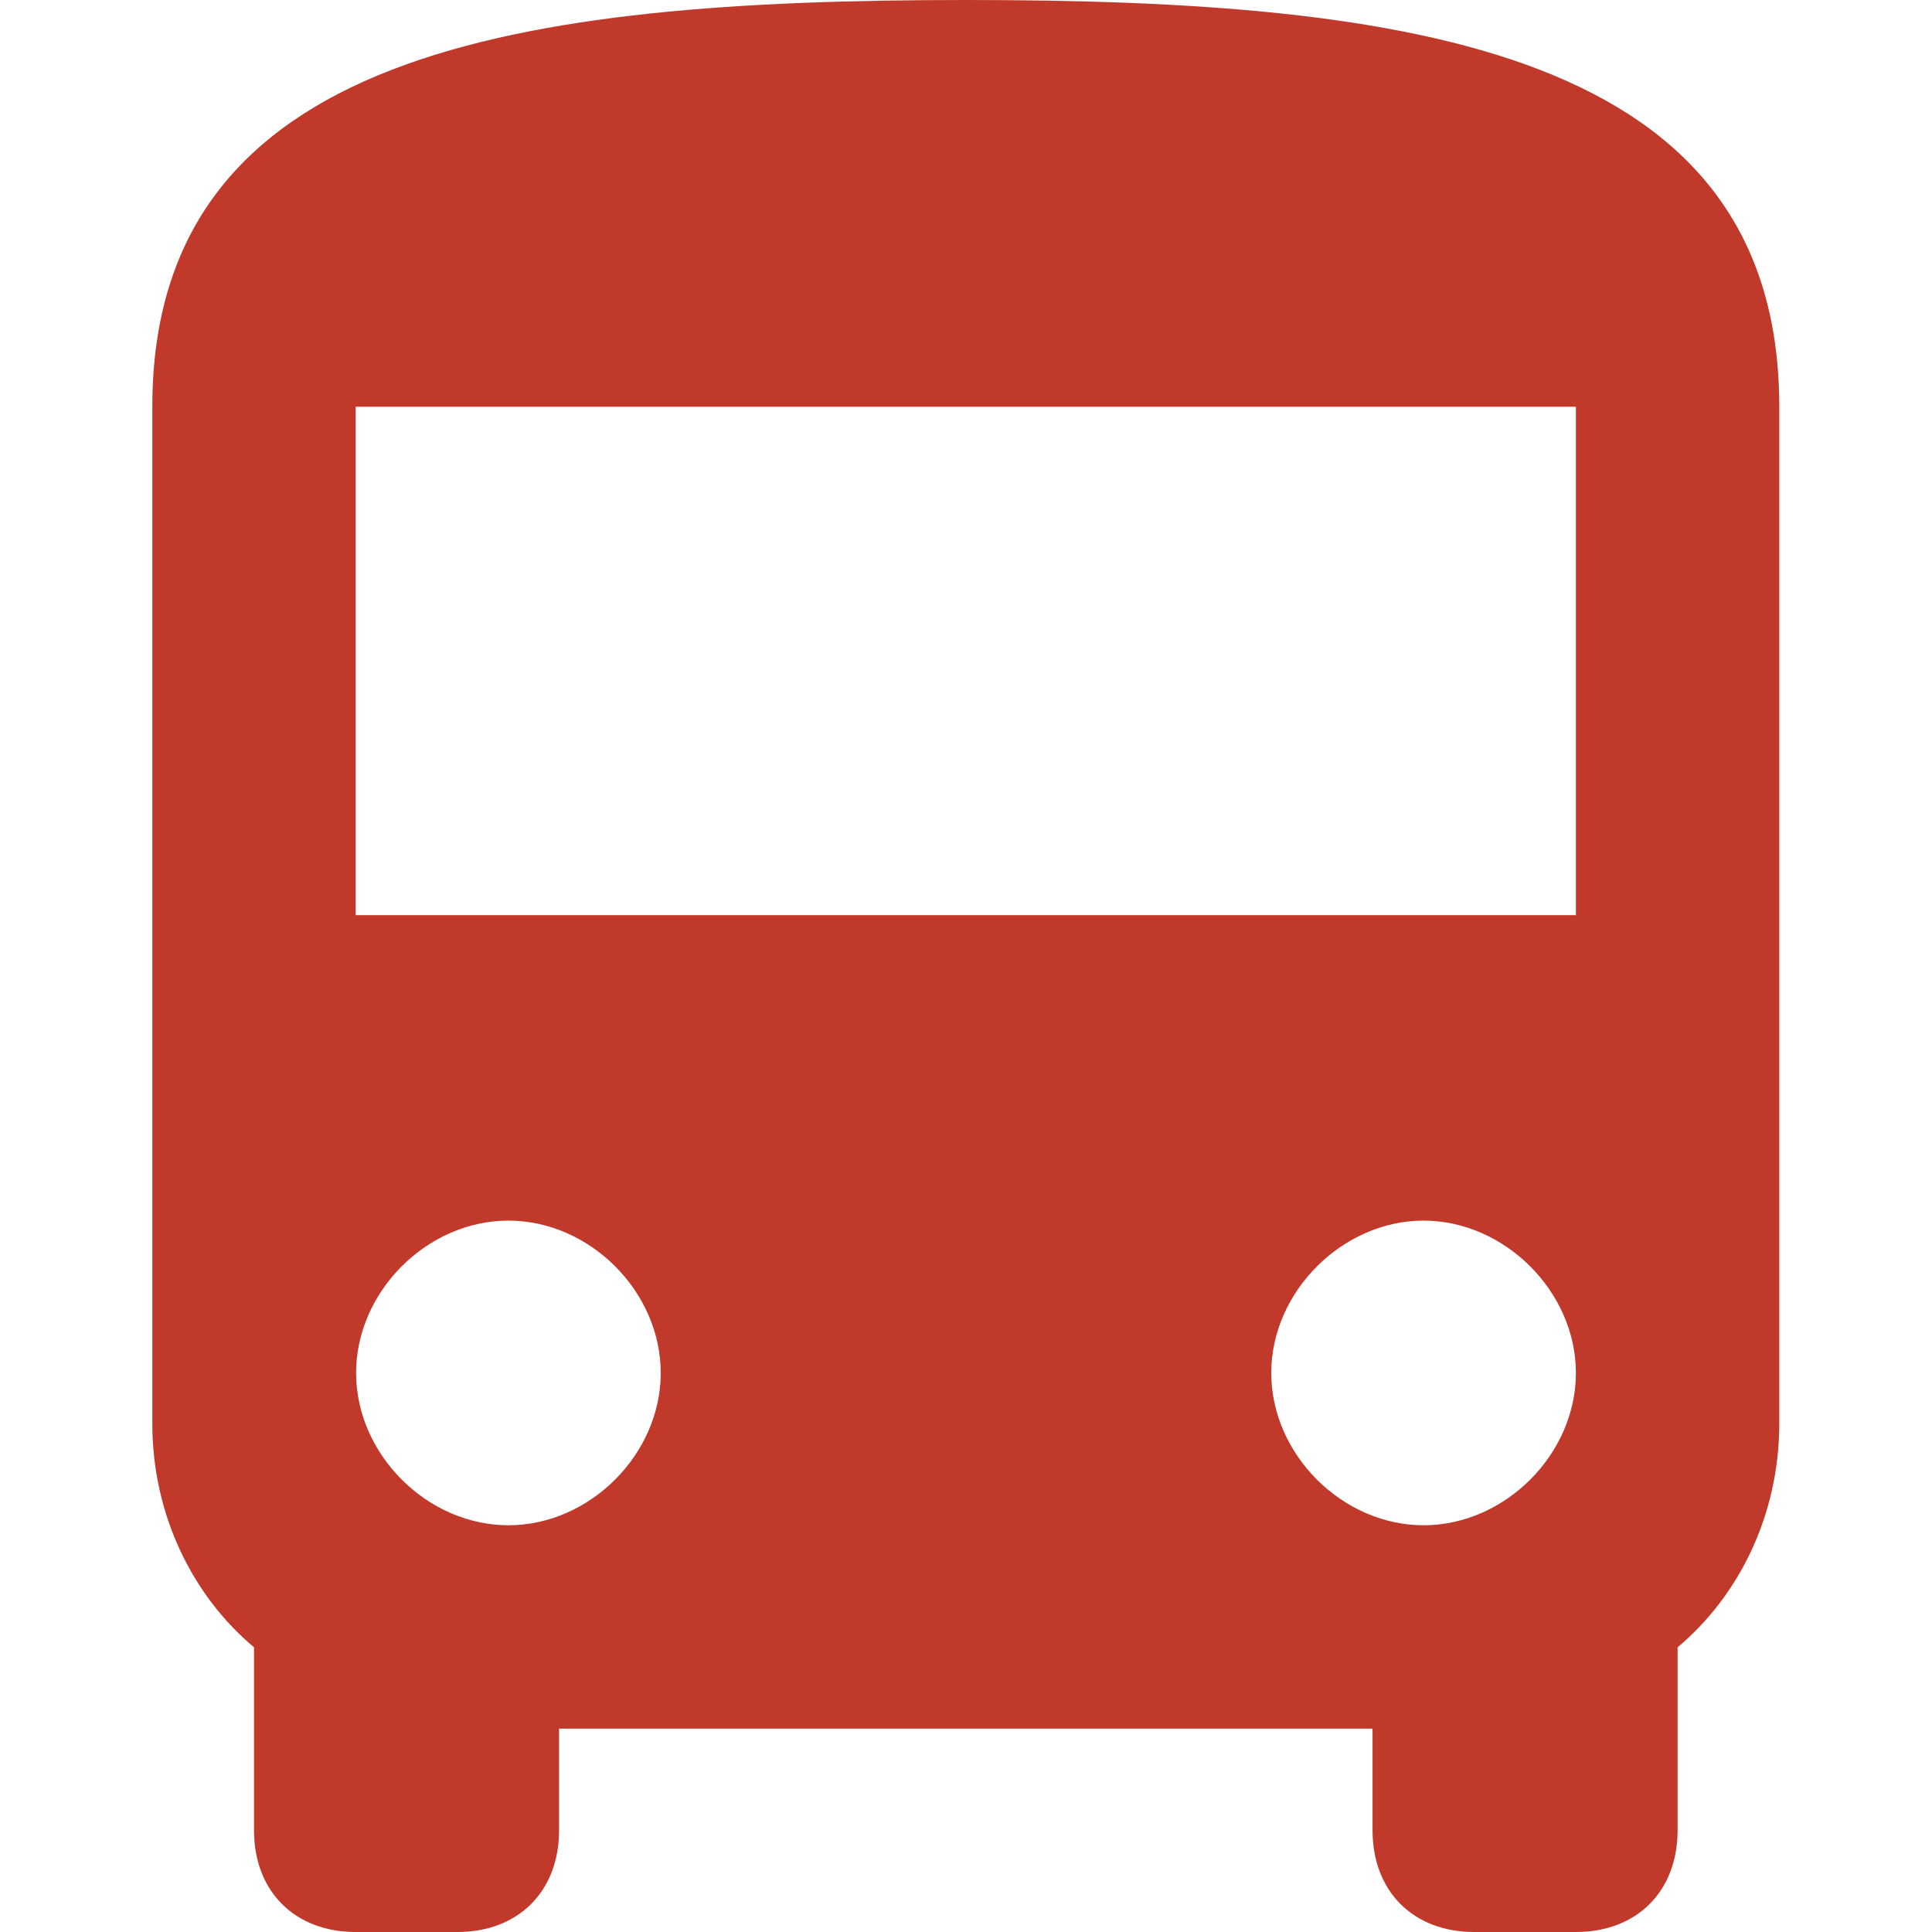
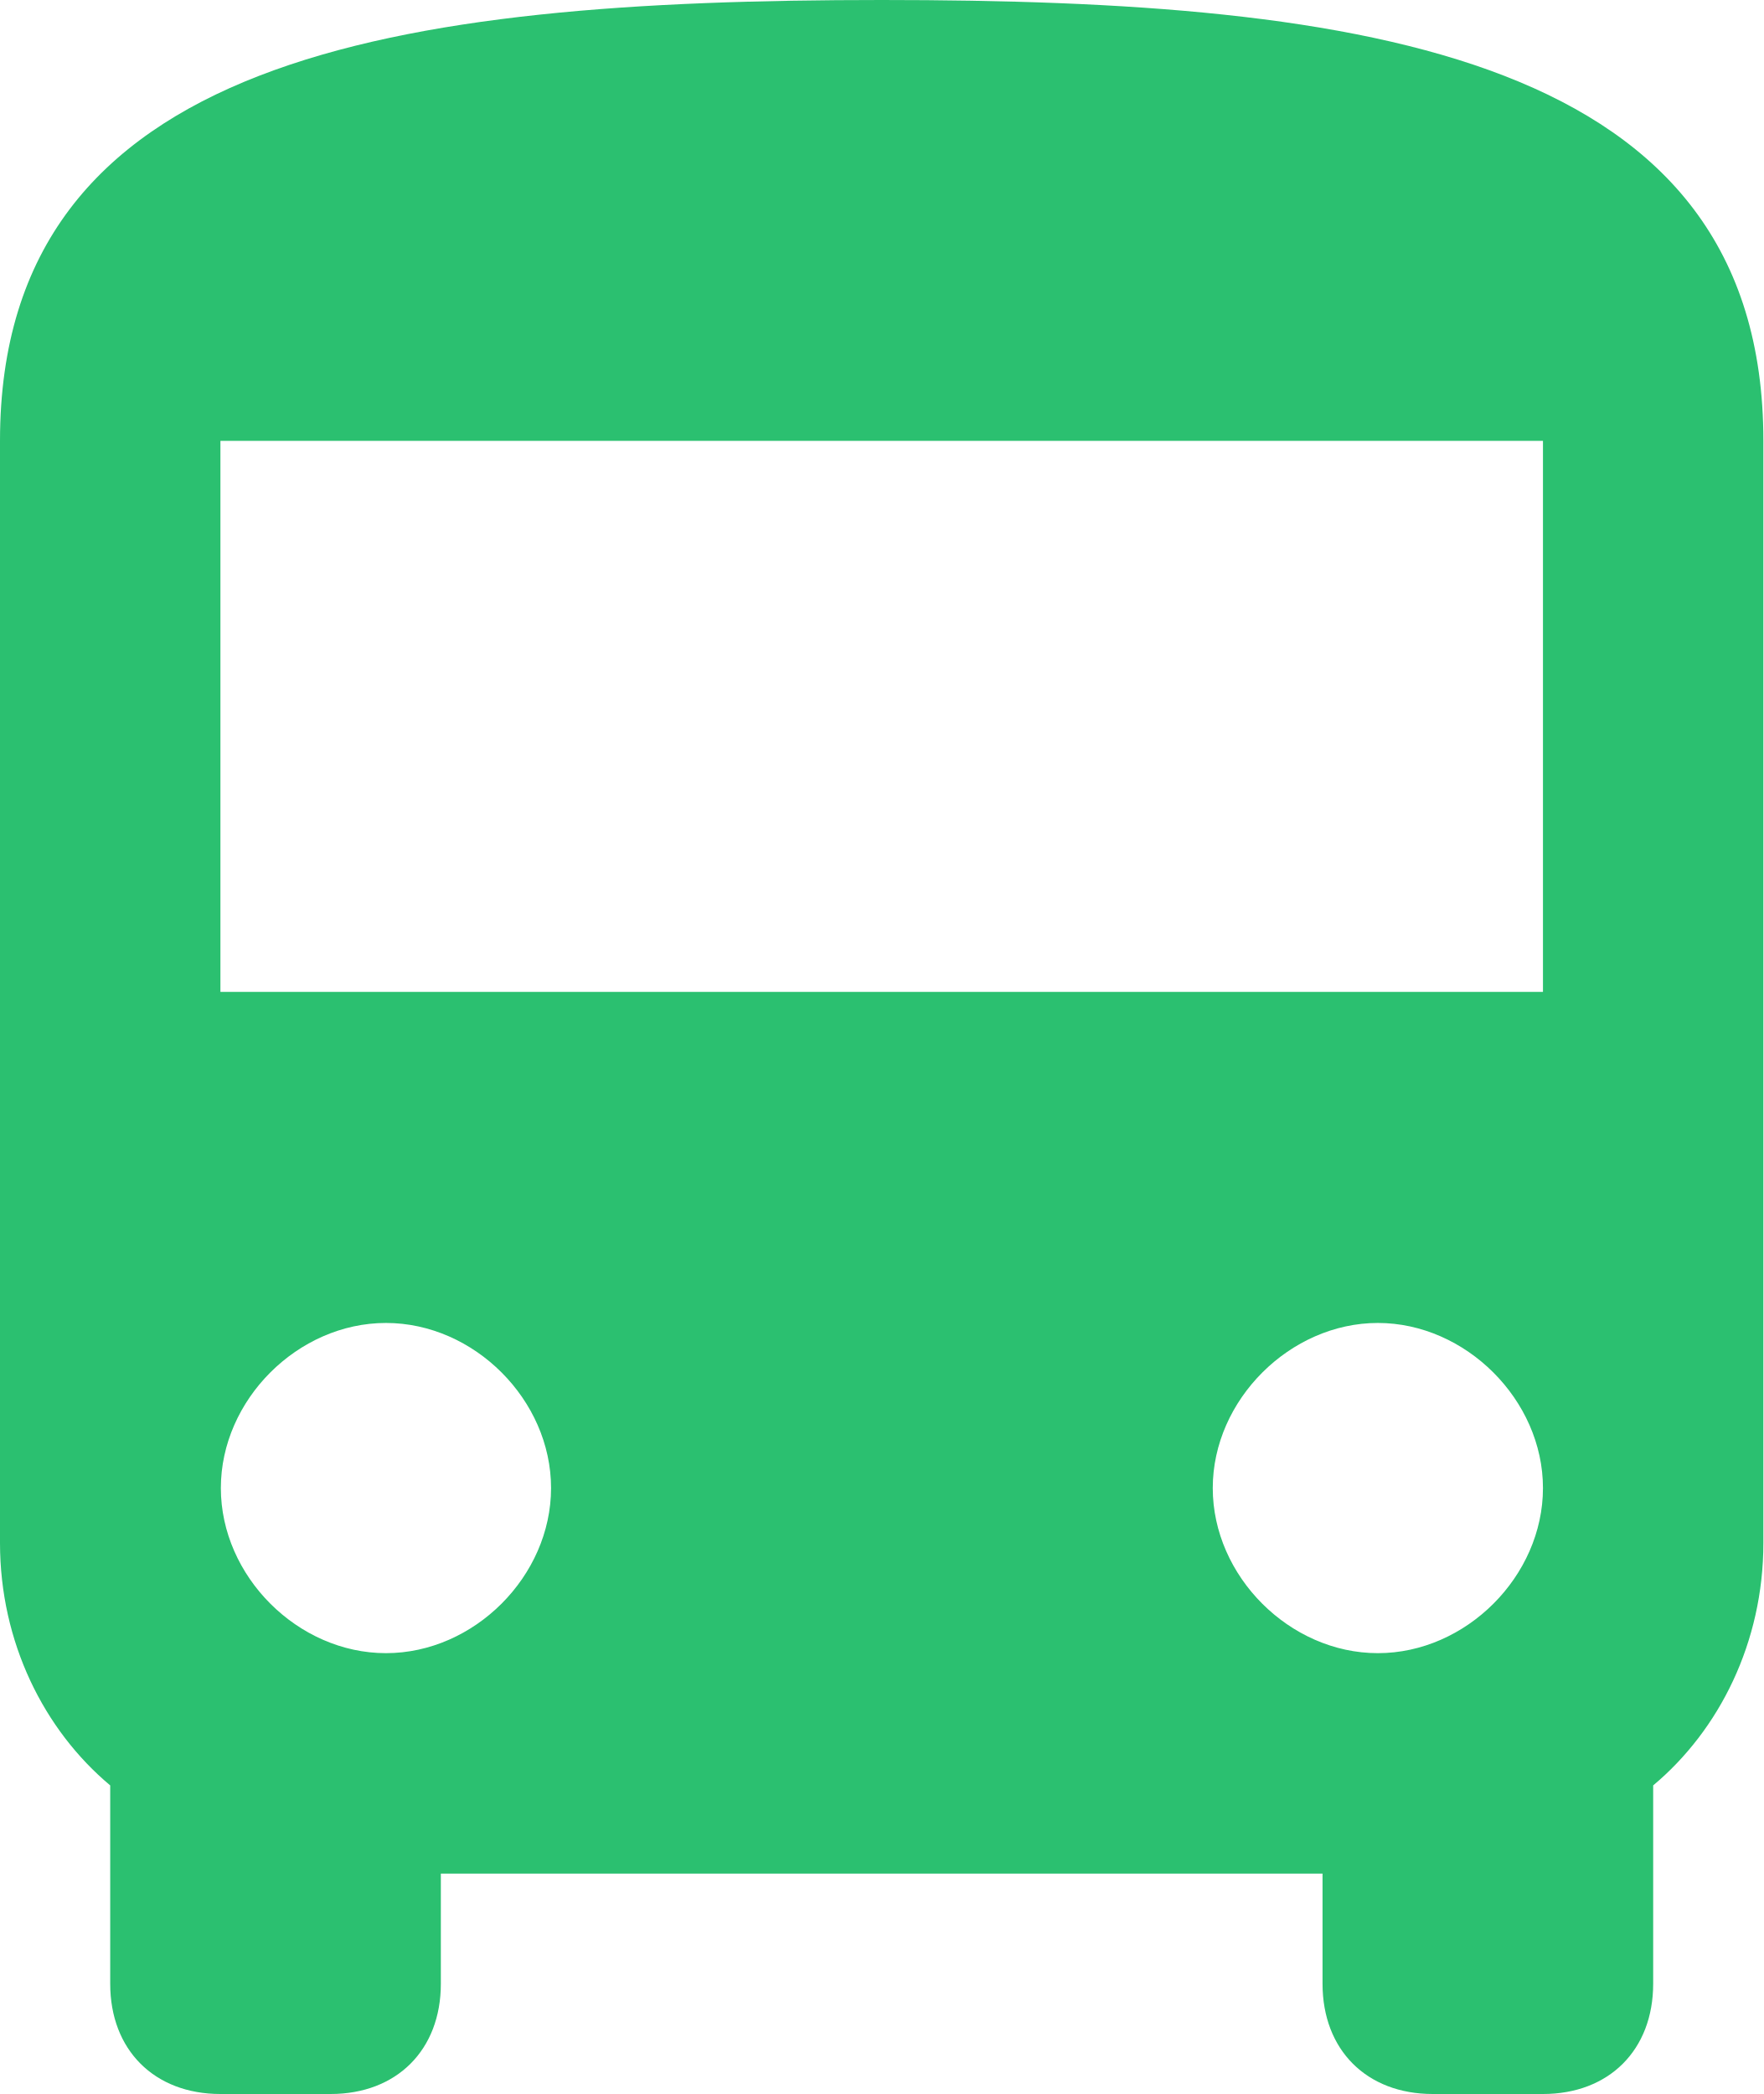
- <svg xmlns="http://www.w3.org/2000/svg" version="1.1" id="Capa_1" x="0px" y="0px" viewBox="-717 298.5 484.5 484.5" style="enable-background:new -717 298.5 484.5 484.5;" xml:space="preserve">
+ <svg xmlns="http://www.w3.org/2000/svg" version="1.1" id="Capa_1" x="0px" y="0px" viewBox="-685.8 206 408 484.5" style="enable-background:new -685.8 206 408 484.5;" xml:space="preserve">
  <style type="text/css">
- 	.st0{fill:#C0392B;}
+ 	.st0{fill:#2BC070;}
</style>
  <g>
    <g id="directions-bus">
-       <path class="st0" d="M-678.8,655.5c0,23,10.2,43.3,25.5,56.1v45.9c0,15.3,10.2,25.5,25.5,25.5h25.5c15.3,0,25.5-10.2,25.5-25.5    V732h204v25.5c0,15.3,10.2,25.5,25.5,25.5h25.5c15.3,0,25.5-10.2,25.5-25.5v-45.9c15.3-12.8,25.5-33.1,25.5-56.1v-255    c0-89.2-91.8-102-204-102s-204,12.8-204,102V655.5z M-589.5,681c-20.4,0-38.2-17.8-38.2-38.2s17.8-38.2,38.2-38.2    s38.2,17.8,38.2,38.2S-569.1,681-589.5,681z M-360,681c-20.4,0-38.2-17.8-38.2-38.2s17.9-38.2,38.2-38.2s38.2,17.8,38.2,38.2    S-339.6,681-360,681z M-321.8,528h-306V400.5h306V528z" />
+       <path class="st0" d="M-685.8,563c0,23,10.2,43.3,25.5,56.1V665c0,15.3,10.2,25.5,25.5,25.5h25.5c15.3,0,25.5-10.2,25.5-25.5v-25.5    h204V665c0,15.3,10.2,25.5,25.5,25.5h25.5c15.3,0,25.5-10.2,25.5-25.5v-45.9c15.3-12.8,25.5-33.1,25.5-56.1V308    c0-89.2-91.8-102-204-102s-204,12.8-204,102V563z M-596.5,588.5c-20.4,0-38.2-17.8-38.2-38.2s17.8-38.2,38.2-38.2    s38.2,17.8,38.2,38.2S-576.1,588.5-596.5,588.5z M-367,588.5c-20.4,0-38.2-17.8-38.2-38.2s17.9-38.2,38.2-38.2    s38.2,17.8,38.2,38.2S-346.6,588.5-367,588.5z M-328.8,435.5h-306V308h306V435.5z" />
    </g>
  </g>
</svg>
